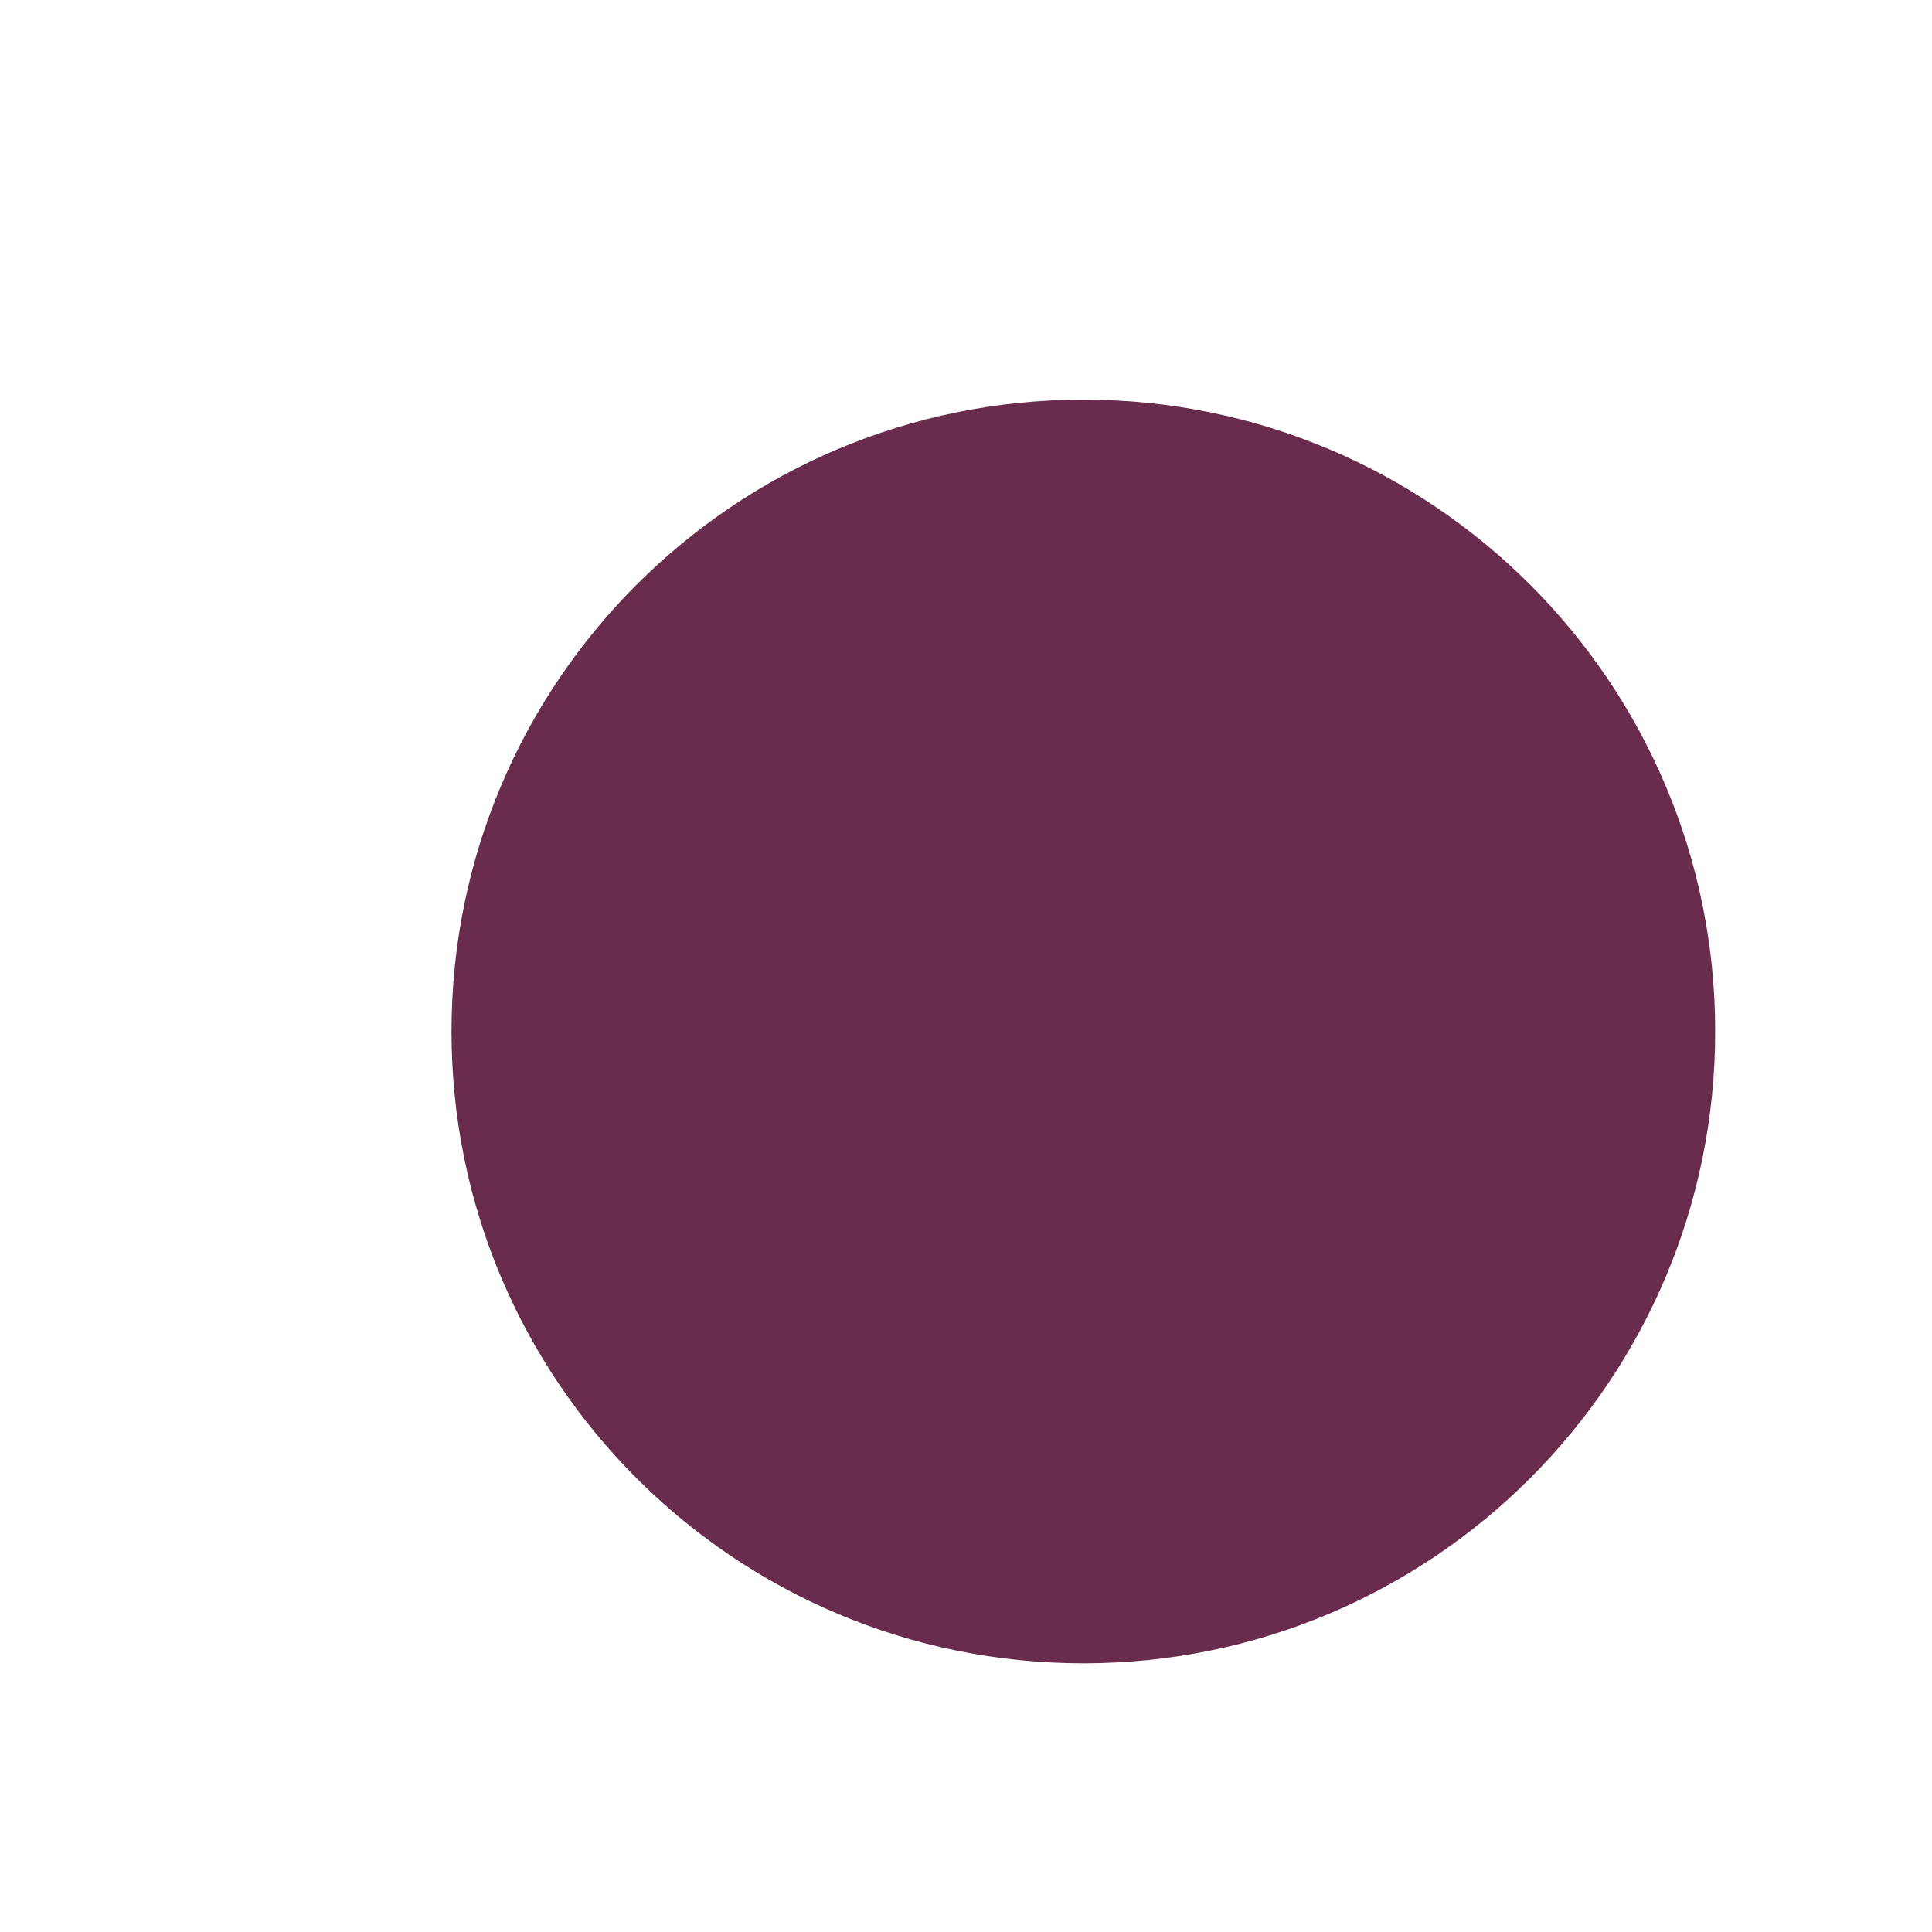
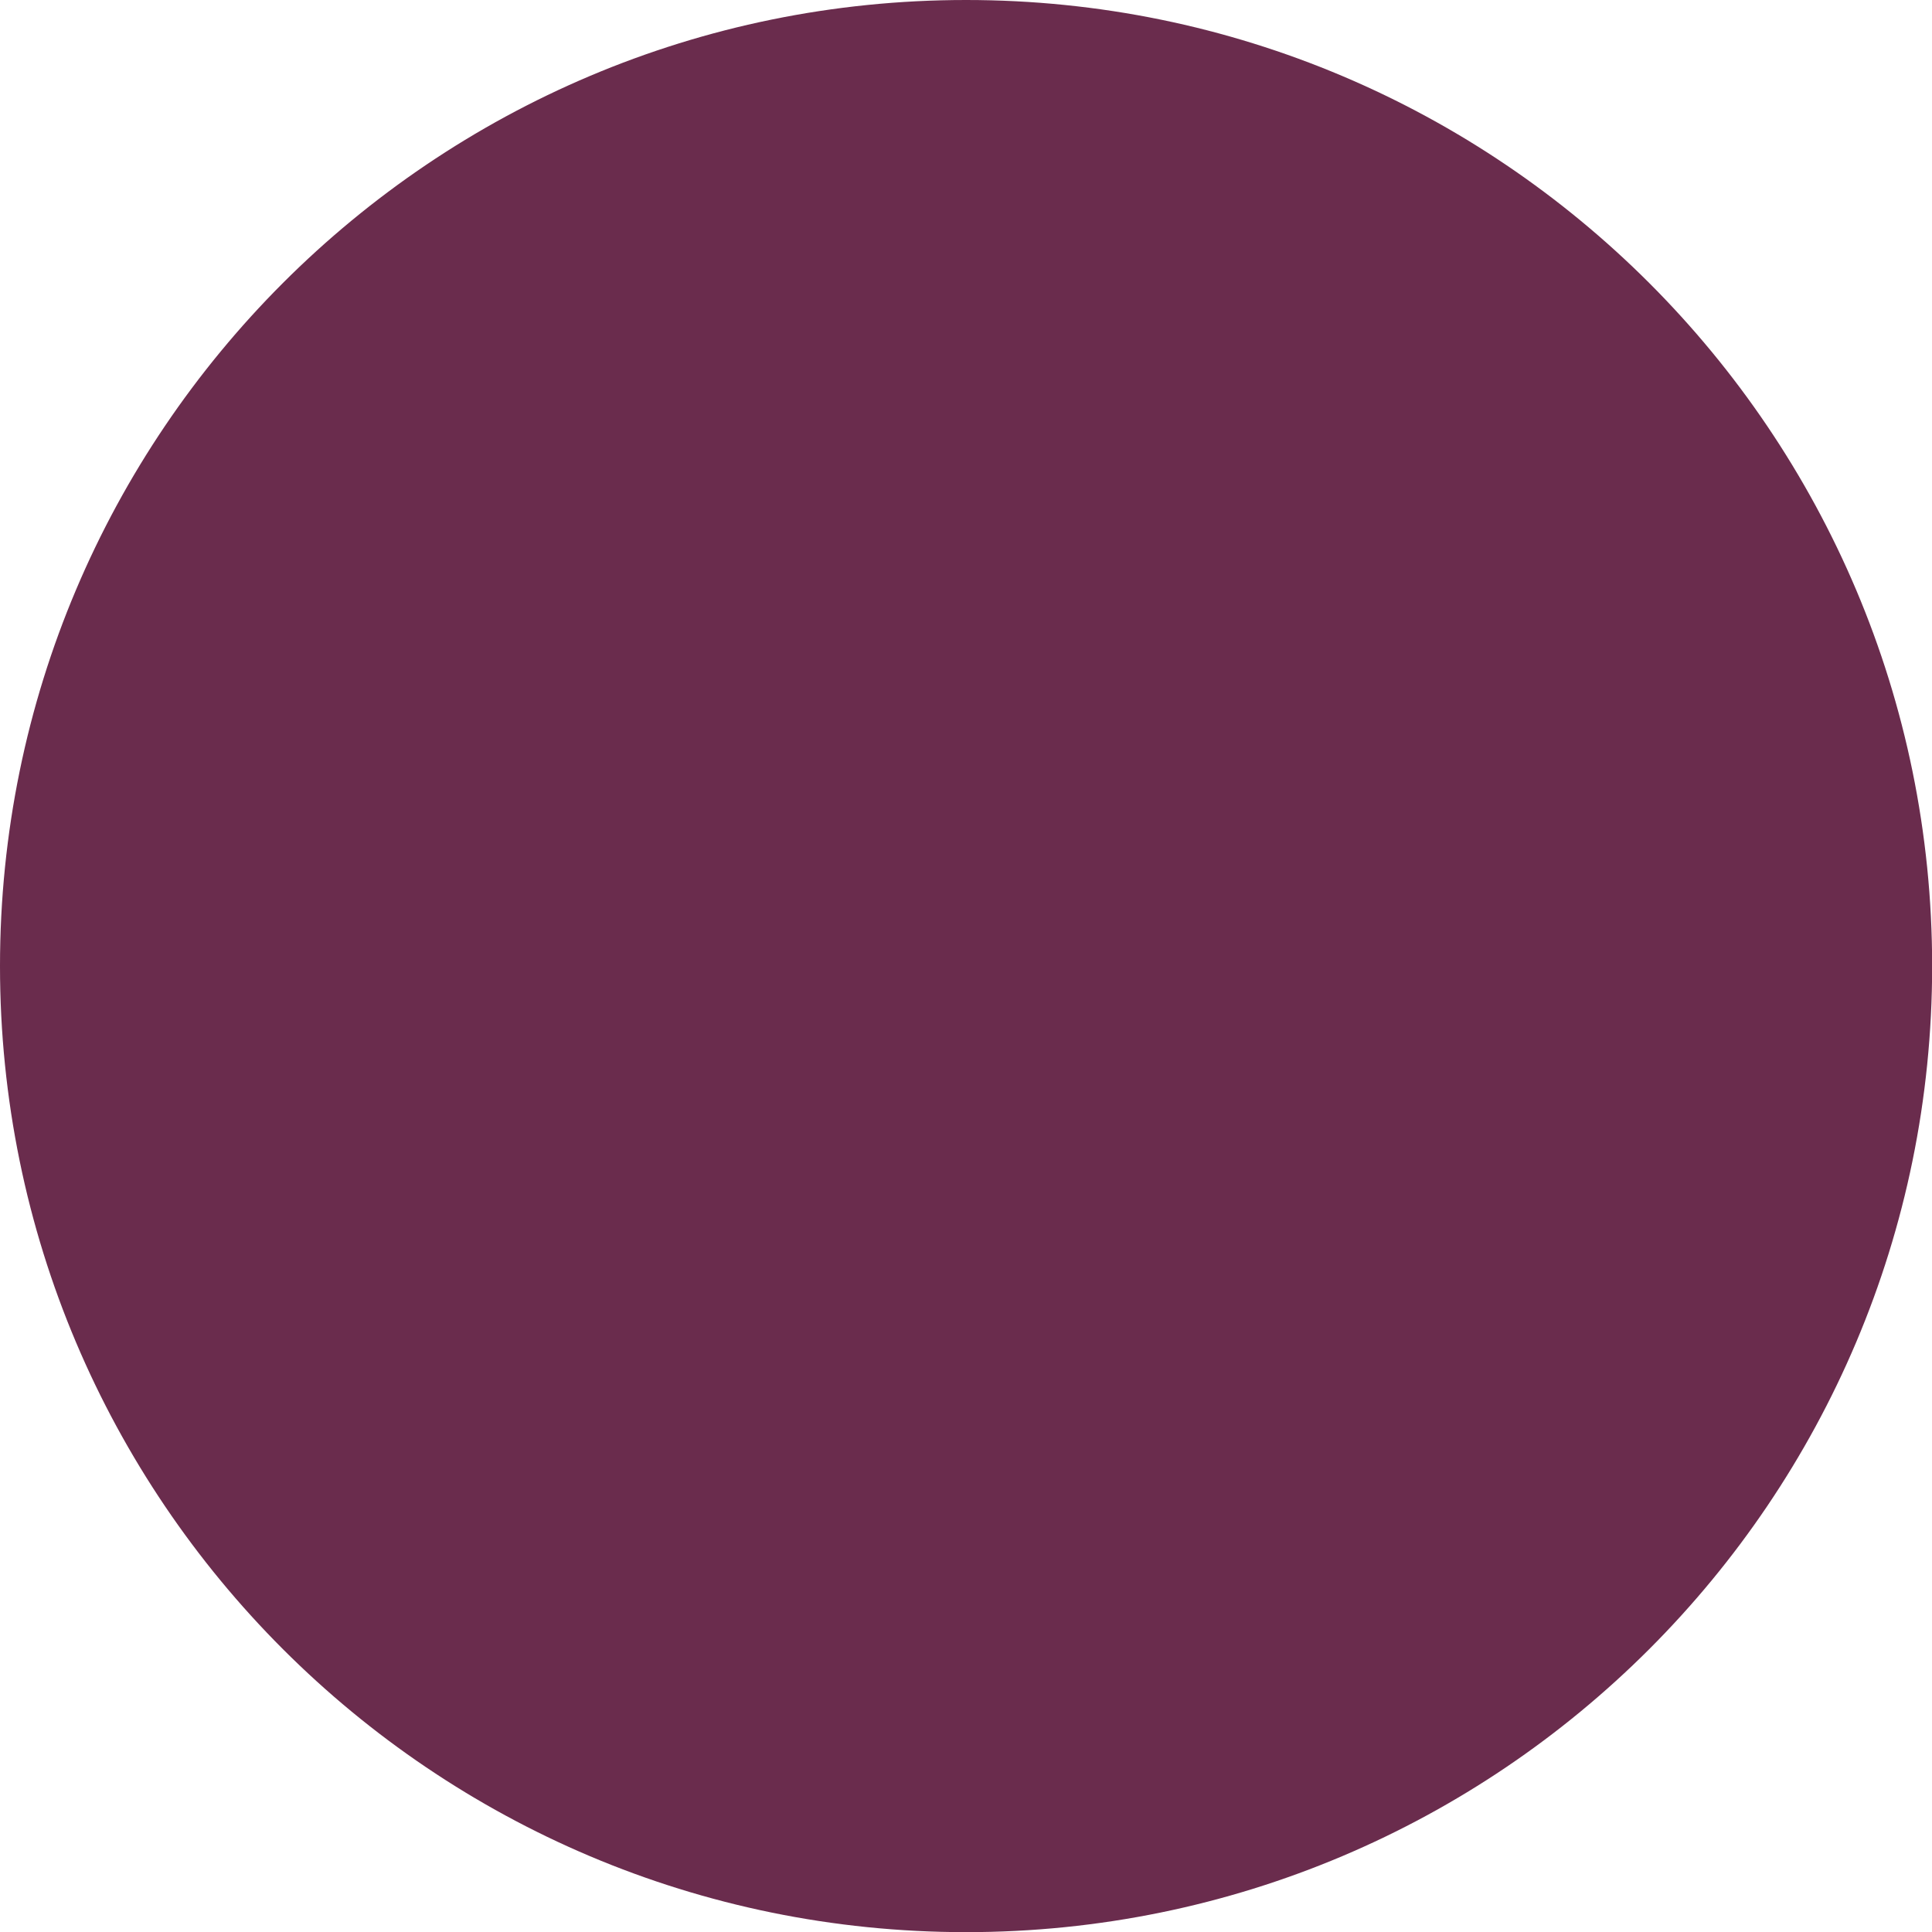
- <svg xmlns="http://www.w3.org/2000/svg" height="13.295mm" viewBox="0 0 13.295 13.295" width="13.295mm" version="1.1" id="svg12">
+ <svg xmlns="http://www.w3.org/2000/svg" height="13.229mm" viewBox="0 0 13.229 13.229" width="13.229mm" version="1.1" id="svg12">
  <defs id="defs16" />
-   <circle style="fill:#6a2c4d;fill-opacity:1;stroke-width:0" id="path835" cx="7.455" cy="7.098" r="4.348" />
+   <circle style="fill:#6a2c4d;fill-opacity:1;stroke-width:0" id="path835" cx="6.615" cy="6.615" r="6.615" />
</svg>
